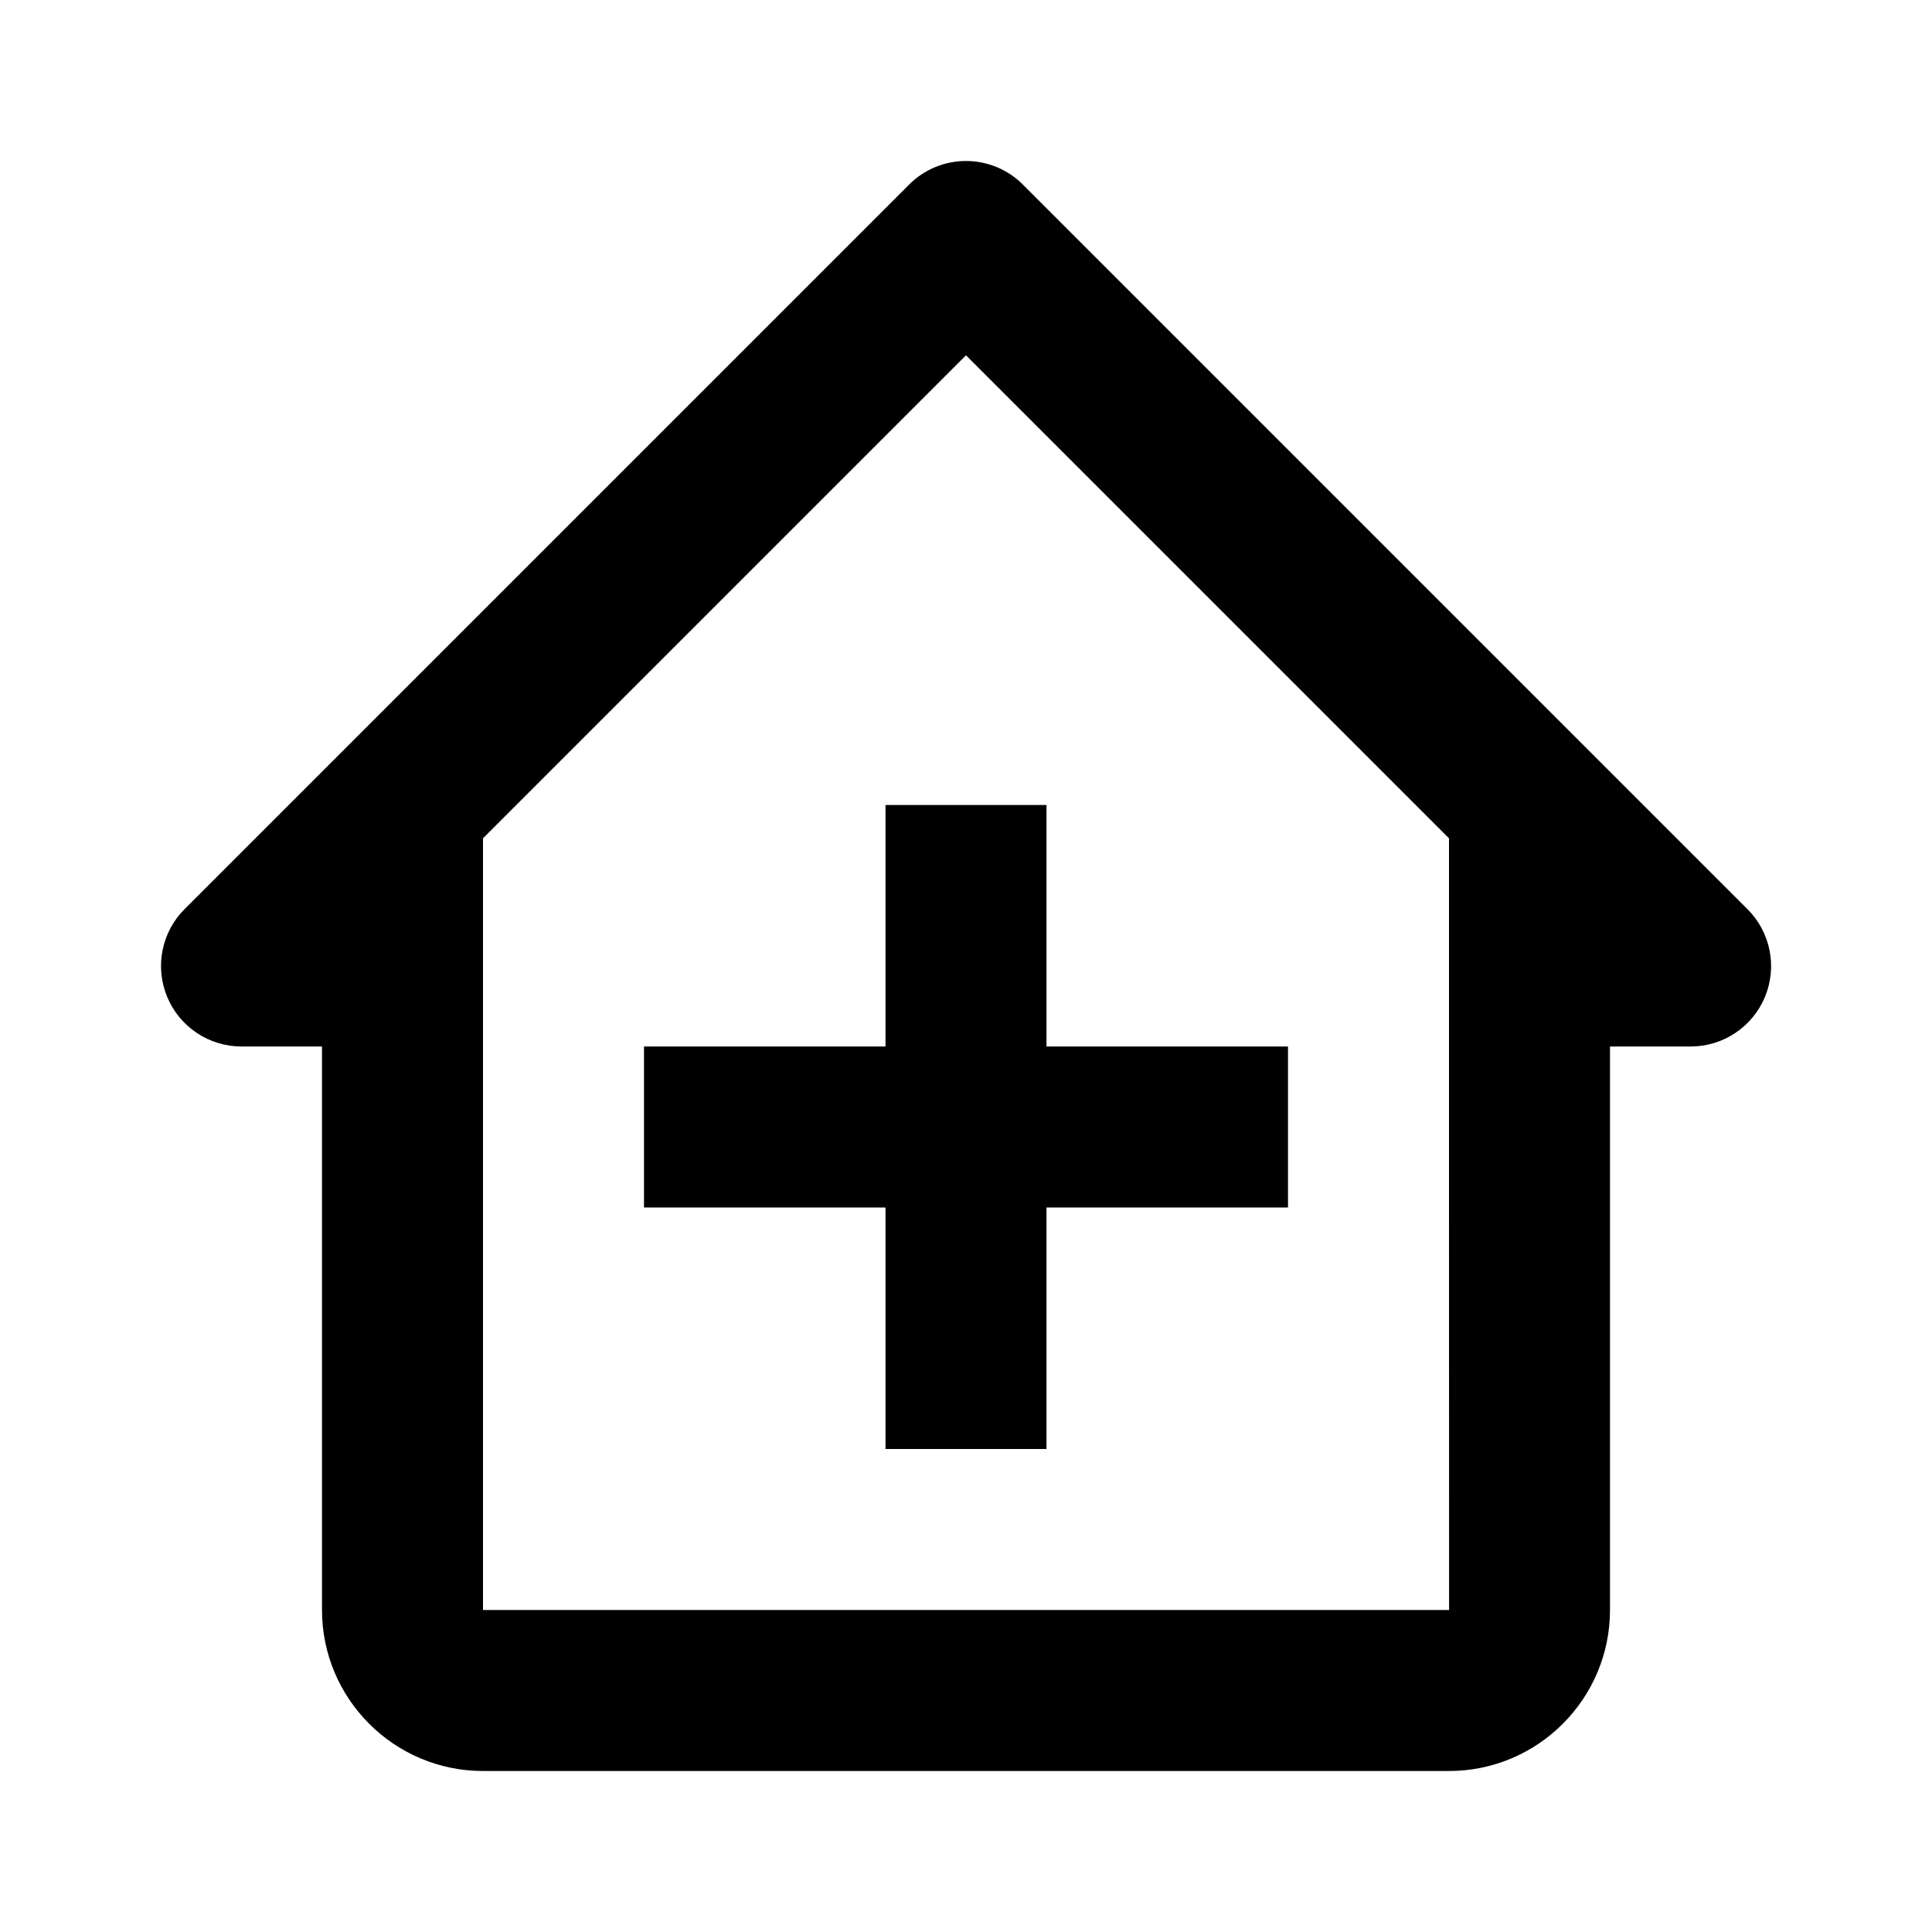
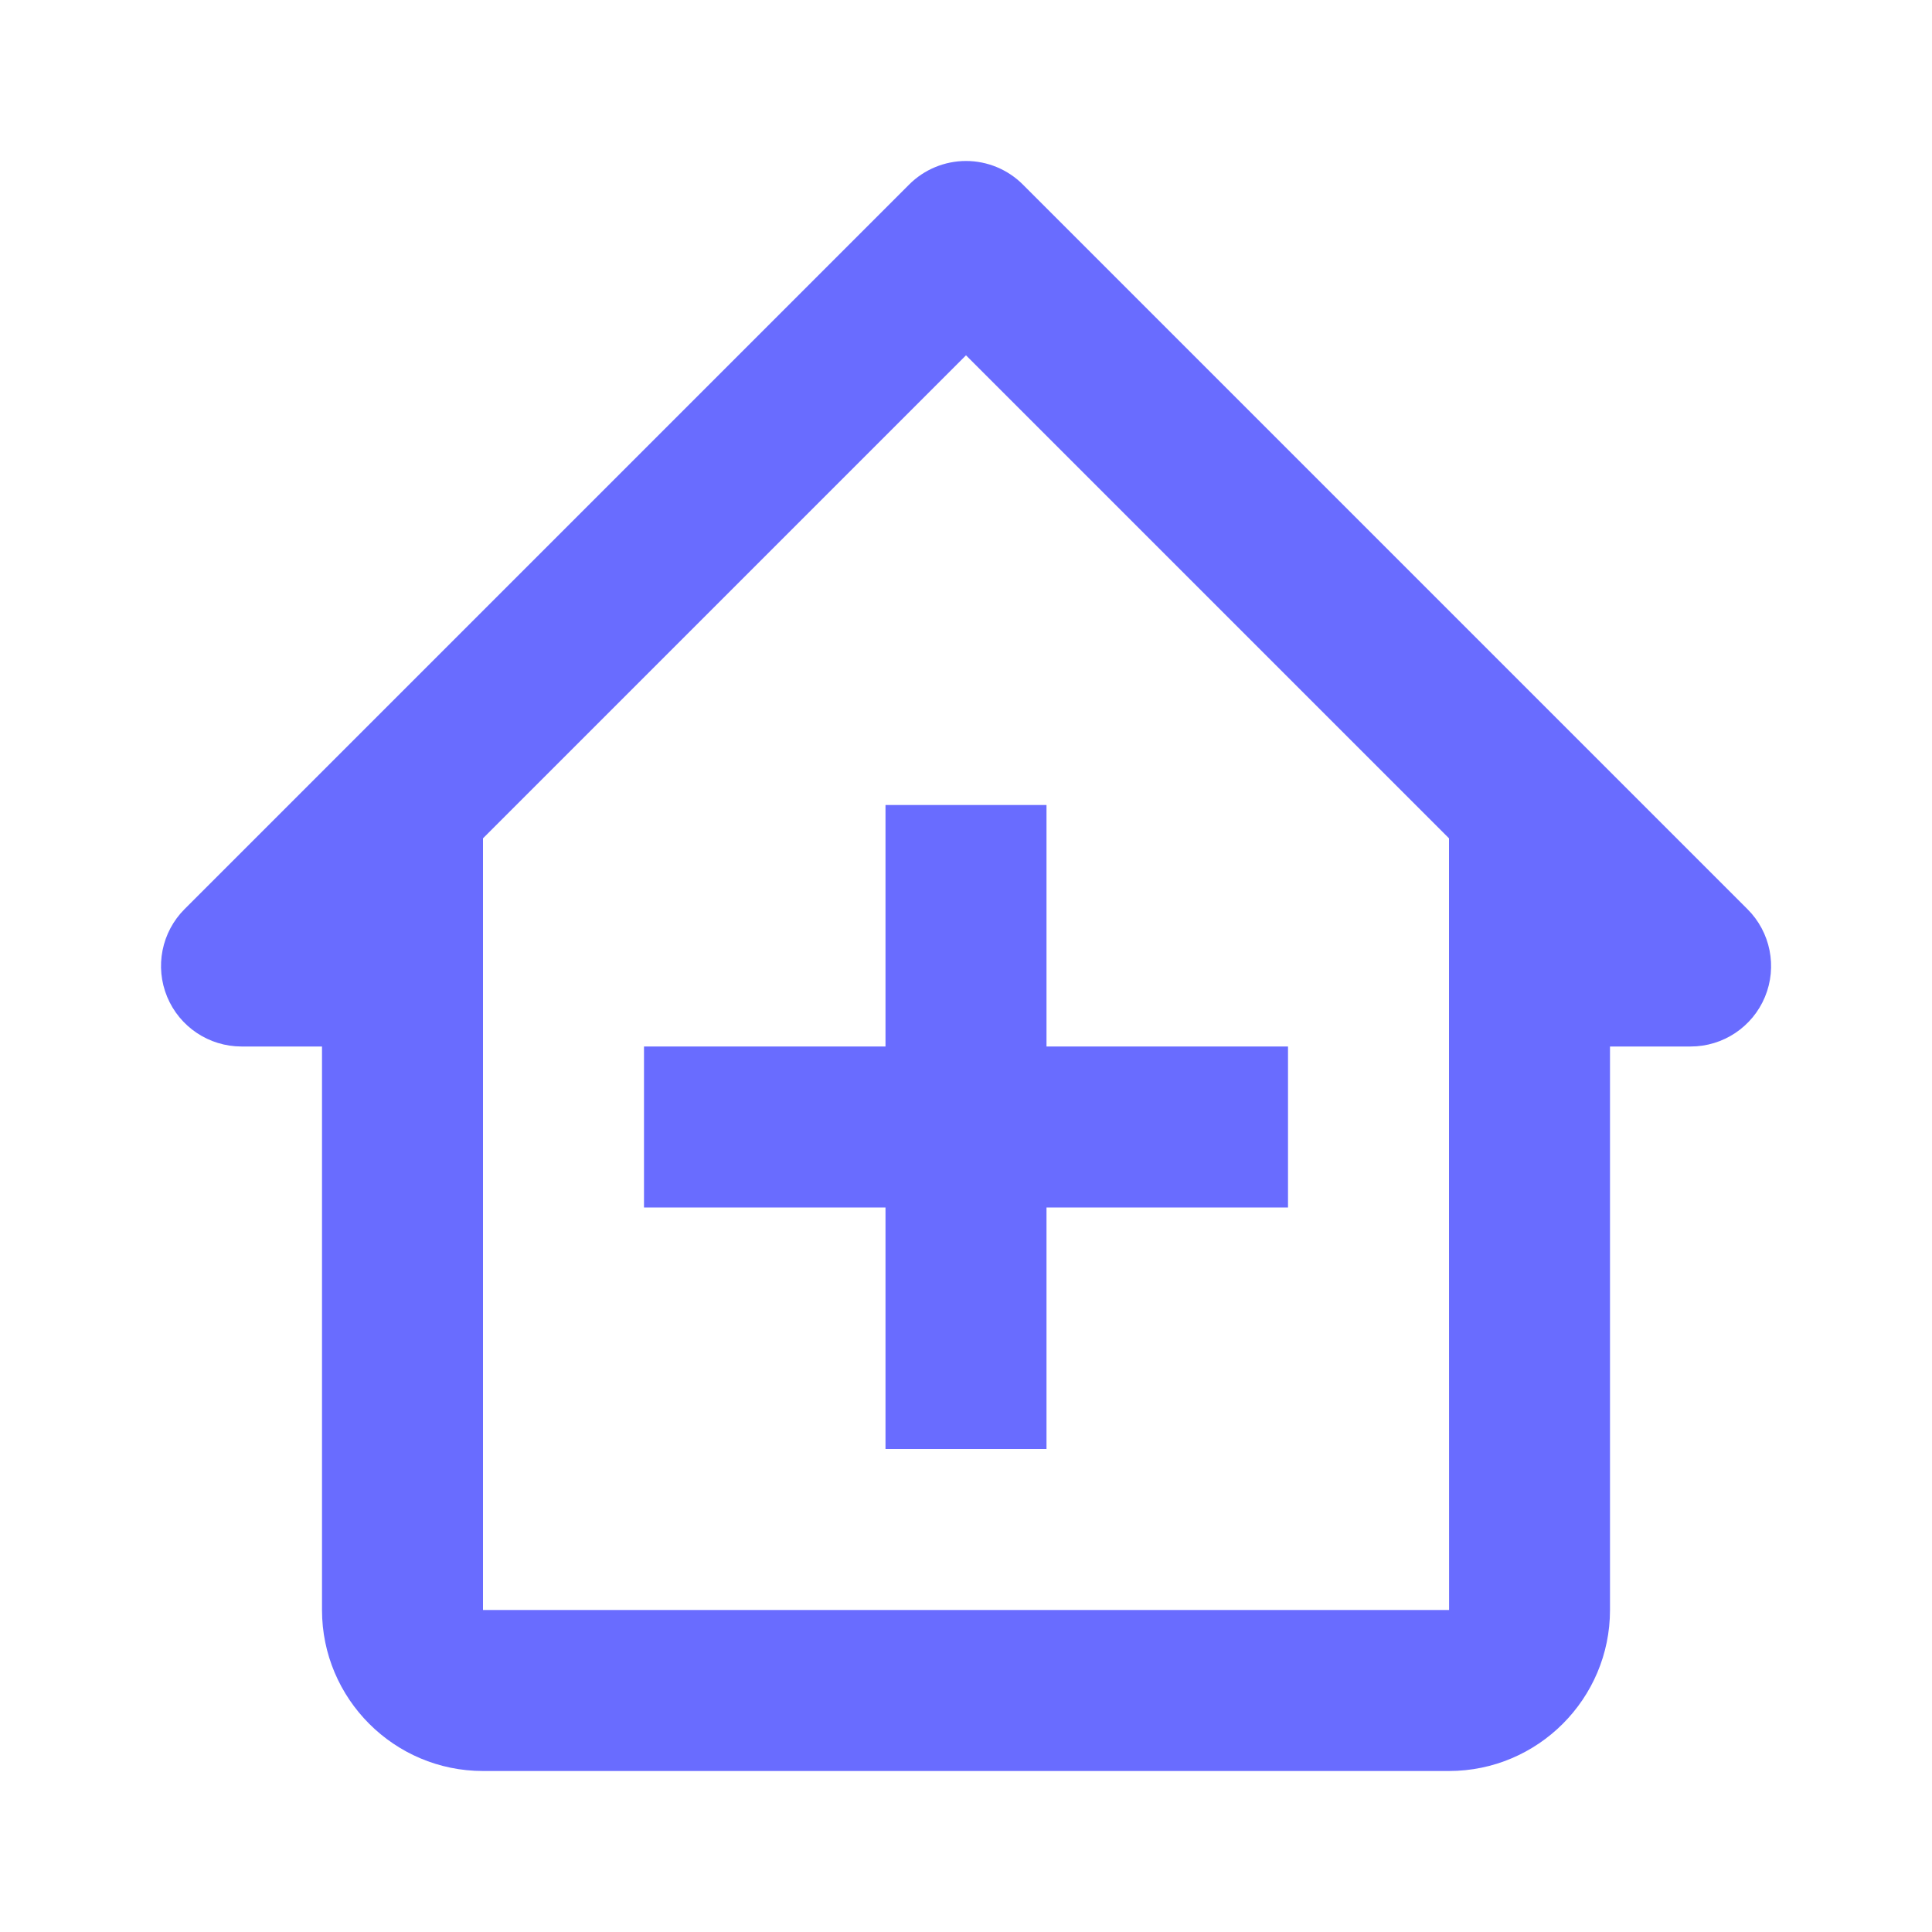
- <svg xmlns="http://www.w3.org/2000/svg" fill="##696cff" width="240" height="240" viewBox="0 0 24 24" style="fill: ##696cff;transform: ;msFilter:;">
+ <svg xmlns="http://www.w3.org/2000/svg" fill="#696cff" width="240" height="240" viewBox="0 0 24 24" style="fill: #696cff;transform: ;msFilter:;">
  <path d="M12.707 2.293a.999.999 0 0 0-1.414 0l-9 9A1 1 0 0 0 3 13h1v7c0 1.103.897 2 2 2h12c1.103 0 2-.897 2-2v-7h1a.999.999 0 0 0 .707-1.707l-9-9zM18.001 20H6v-9.586l6-6 6 6V15l.001 5z" />
  <path d="M13 10h-2v3H8v2h3v3h2v-3h3v-2h-3z" />
</svg>
